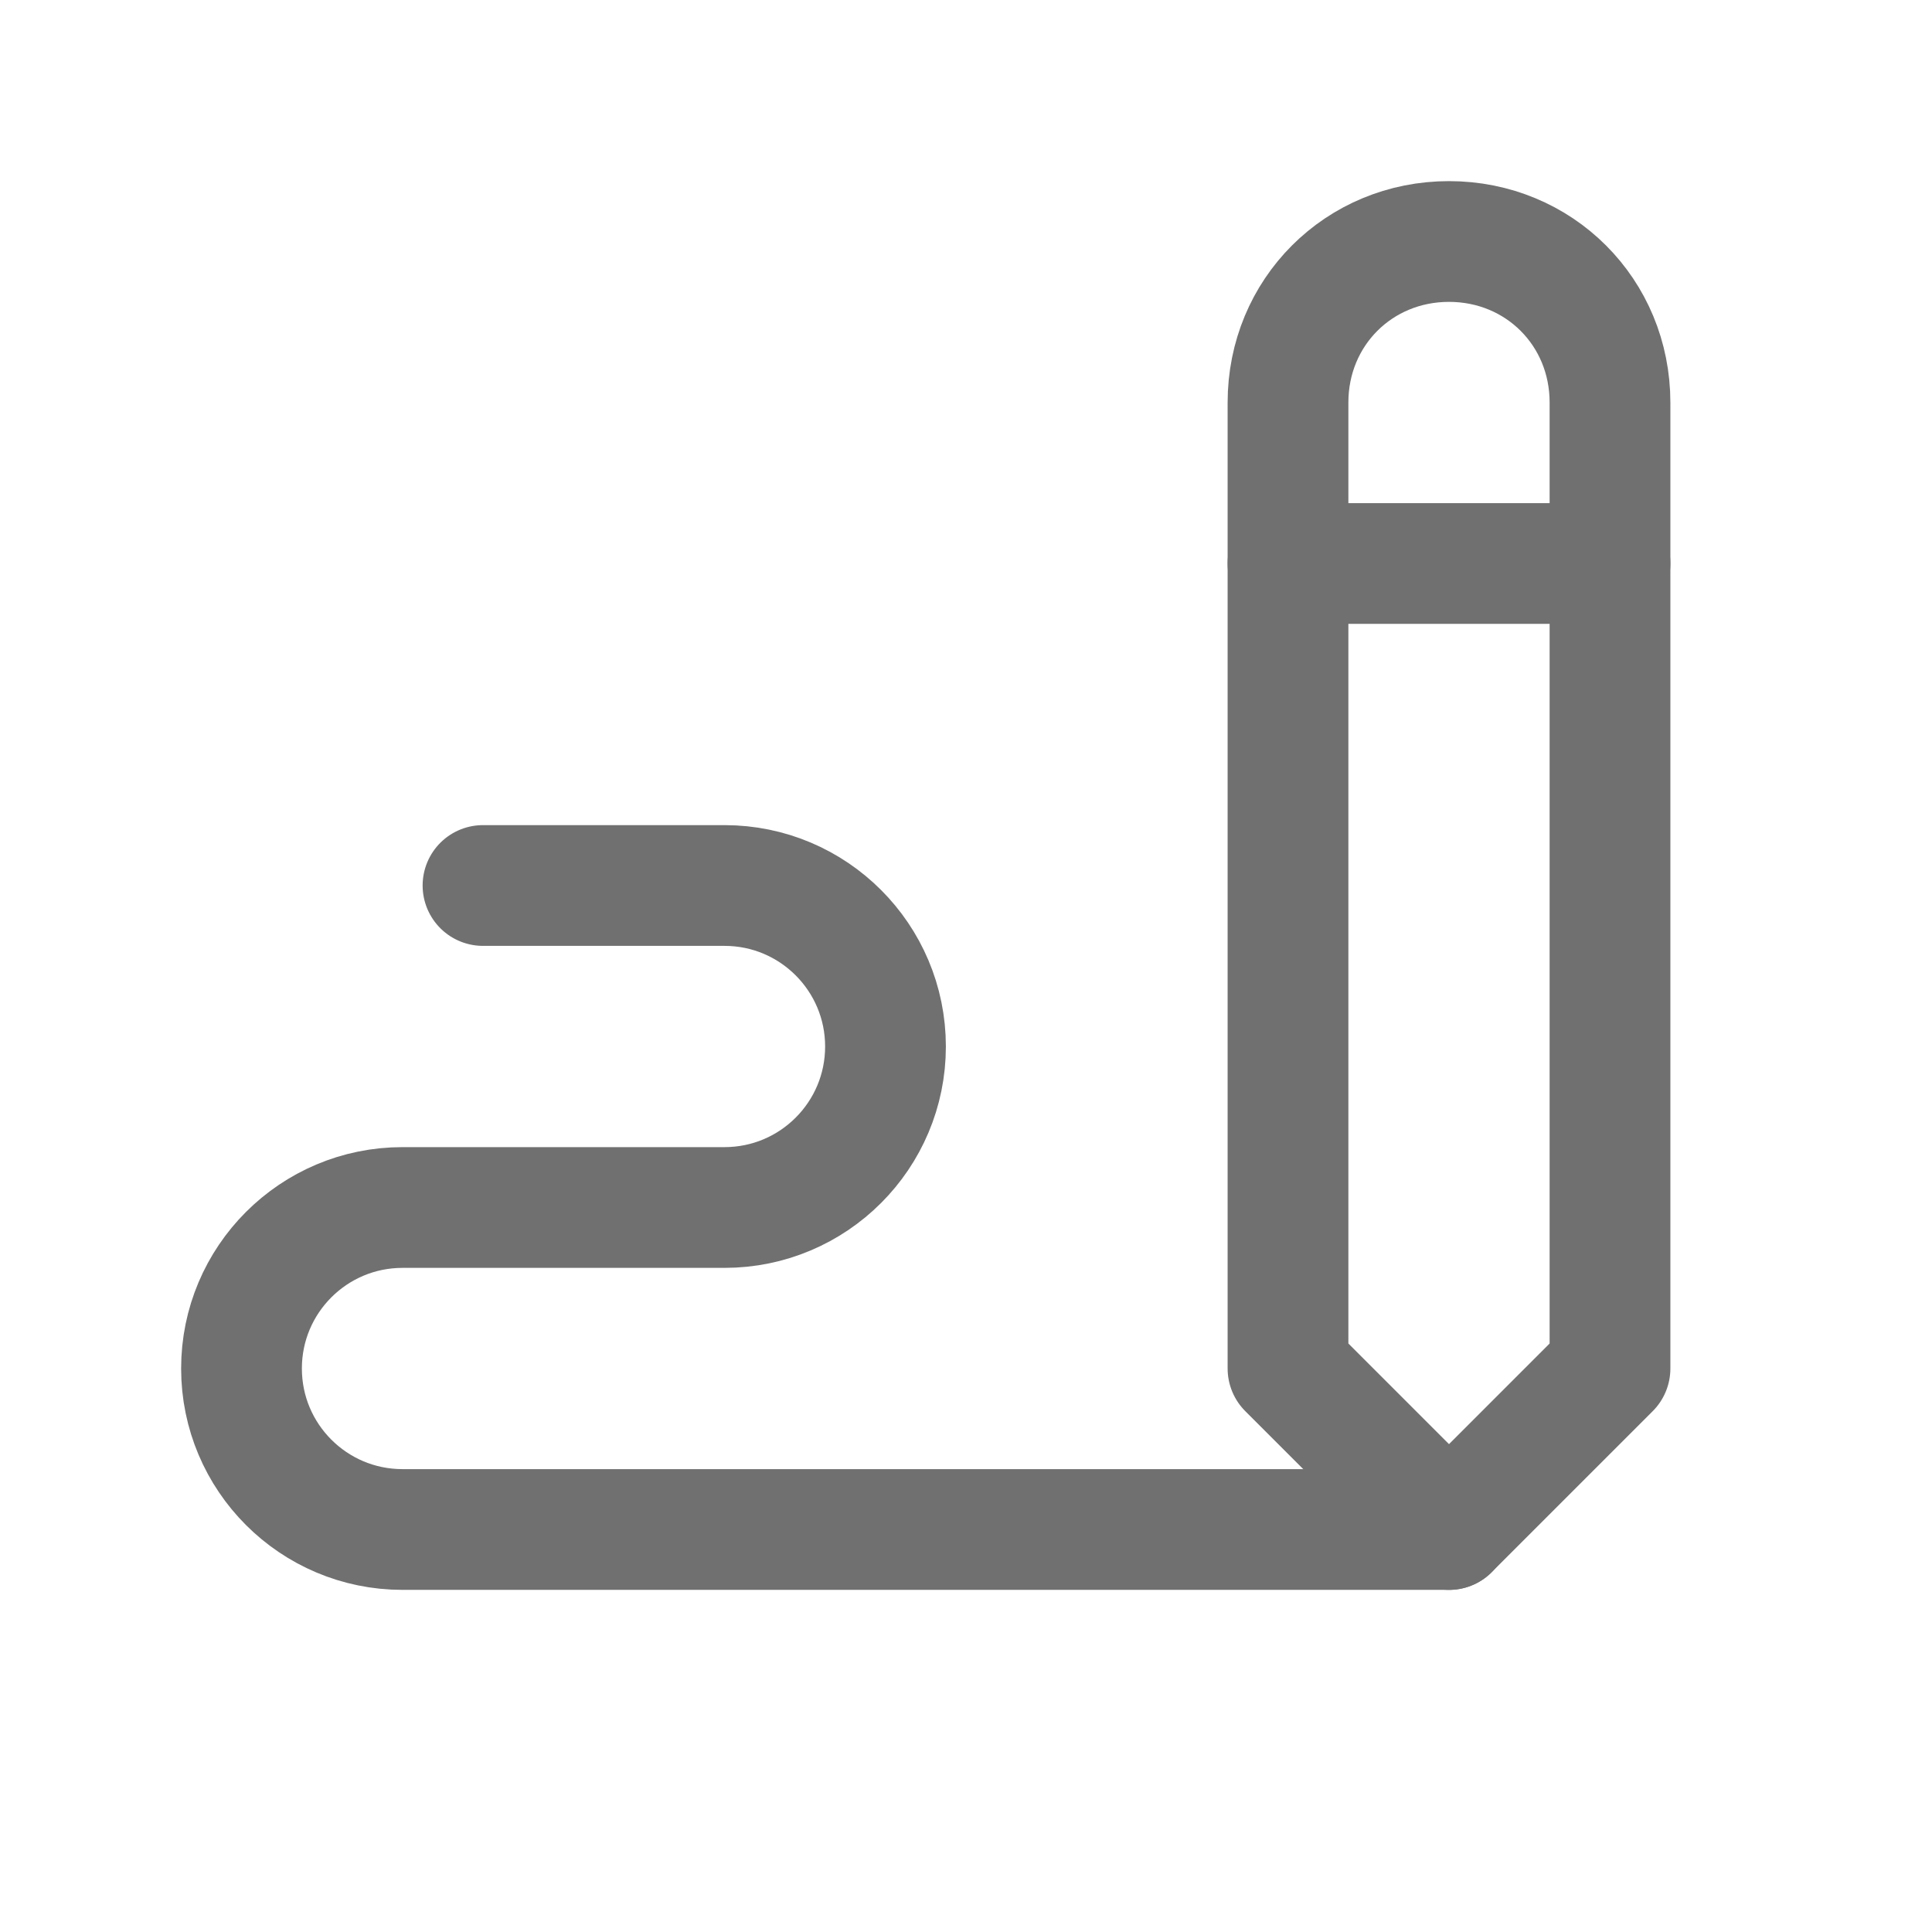
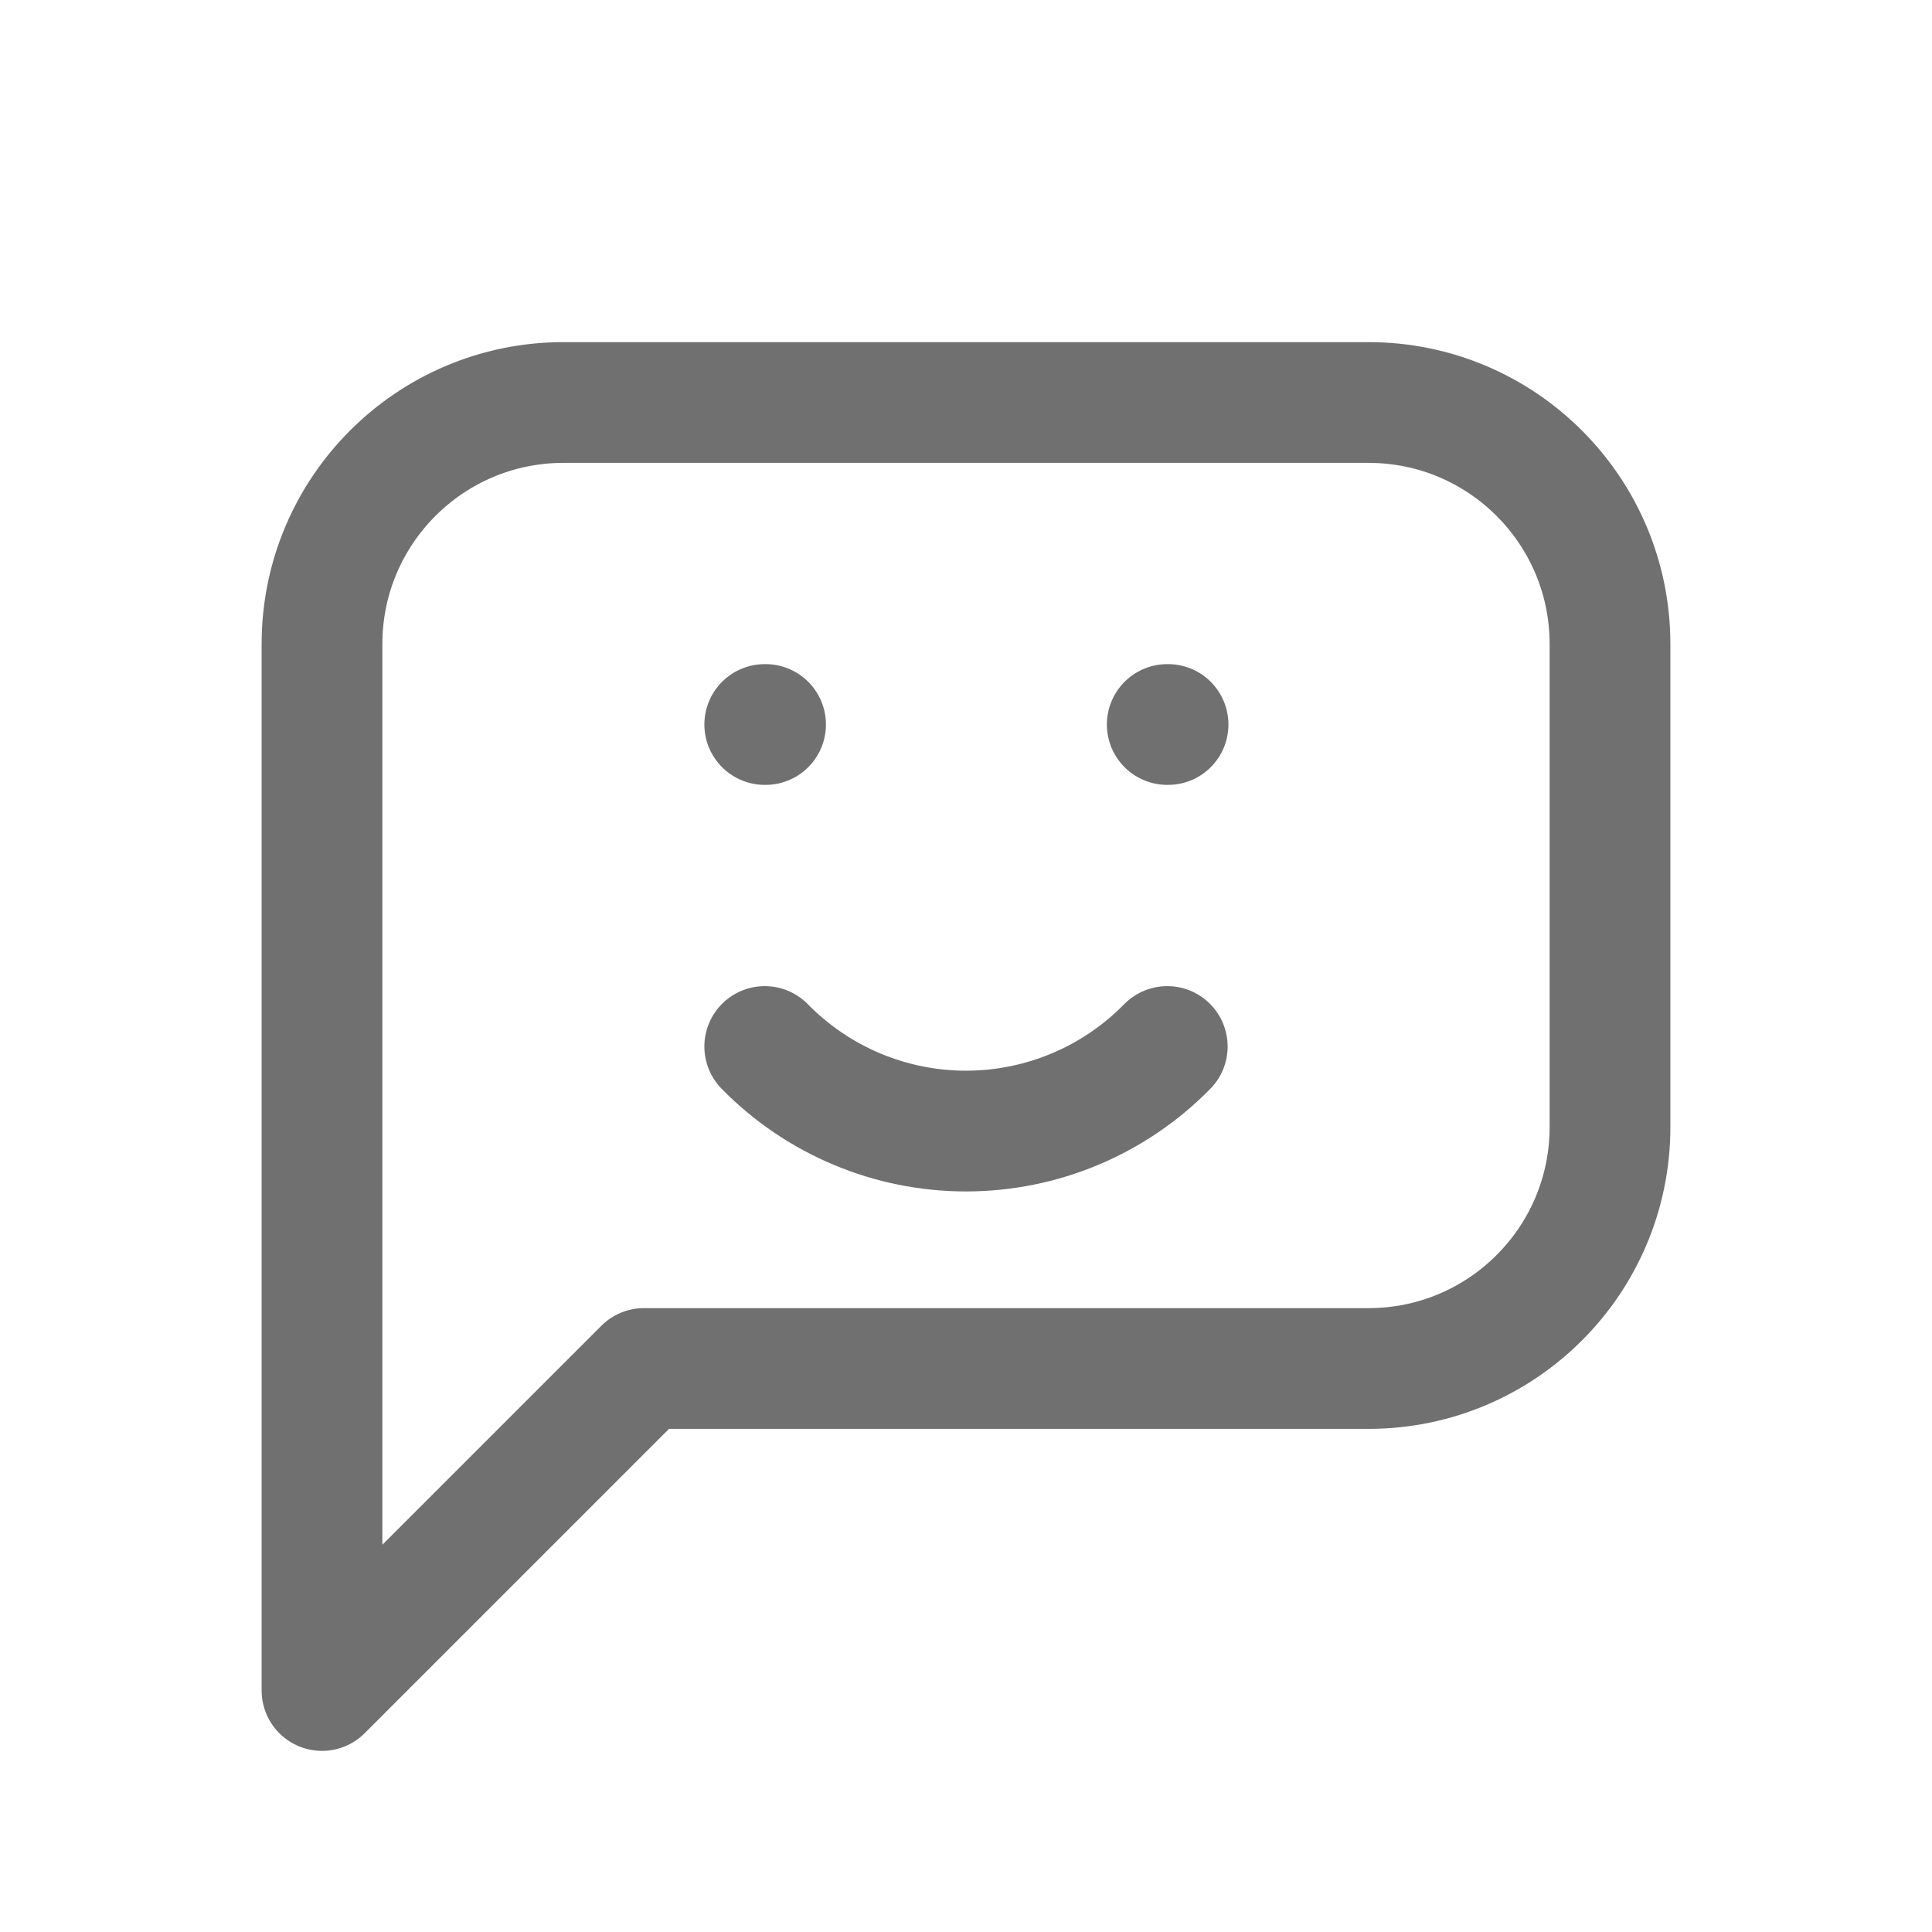
- <svg xmlns="http://www.w3.org/2000/svg" class="icon icon-tabler icon-tabler-writing" width="44" height="44" viewBox="0 0 24 24" stroke-width="1.5" stroke="#707070" fill="none" stroke-linecap="round" stroke-linejoin="round">
+ <svg xmlns="http://www.w3.org/2000/svg" class="icon icon-tabler icon-tabler-message-chatbot" width="44" height="44" viewBox="0 0 24 24" stroke-width="1.5" stroke="#707070" fill="none" stroke-linecap="round" stroke-linejoin="round">
  <path stroke="none" d="M0 0h24v24H0z" fill="none" />
-   <path d="M20 17v-12c0 -1.121 -.879 -2 -2 -2s-2 .879 -2 2v12l2 2l2 -2z" />
-   <path d="M16 7h4" />
-   <path d="M18 19h-13a2 2 0 1 1 0 -4h4a2 2 0 1 0 0 -4h-3" />
+   <path d="M4 21v-13a3 3 0 0 1 3 -3h10a3 3 0 0 1 3 3v6a3 3 0 0 1 -3 3h-9l-4 4" />
+   <path d="M9.5 9h.01" />
+   <path d="M14.5 9h.01" />
+   <path d="M9.5 13a3.5 3.5 0 0 0 5 0" />
</svg>
